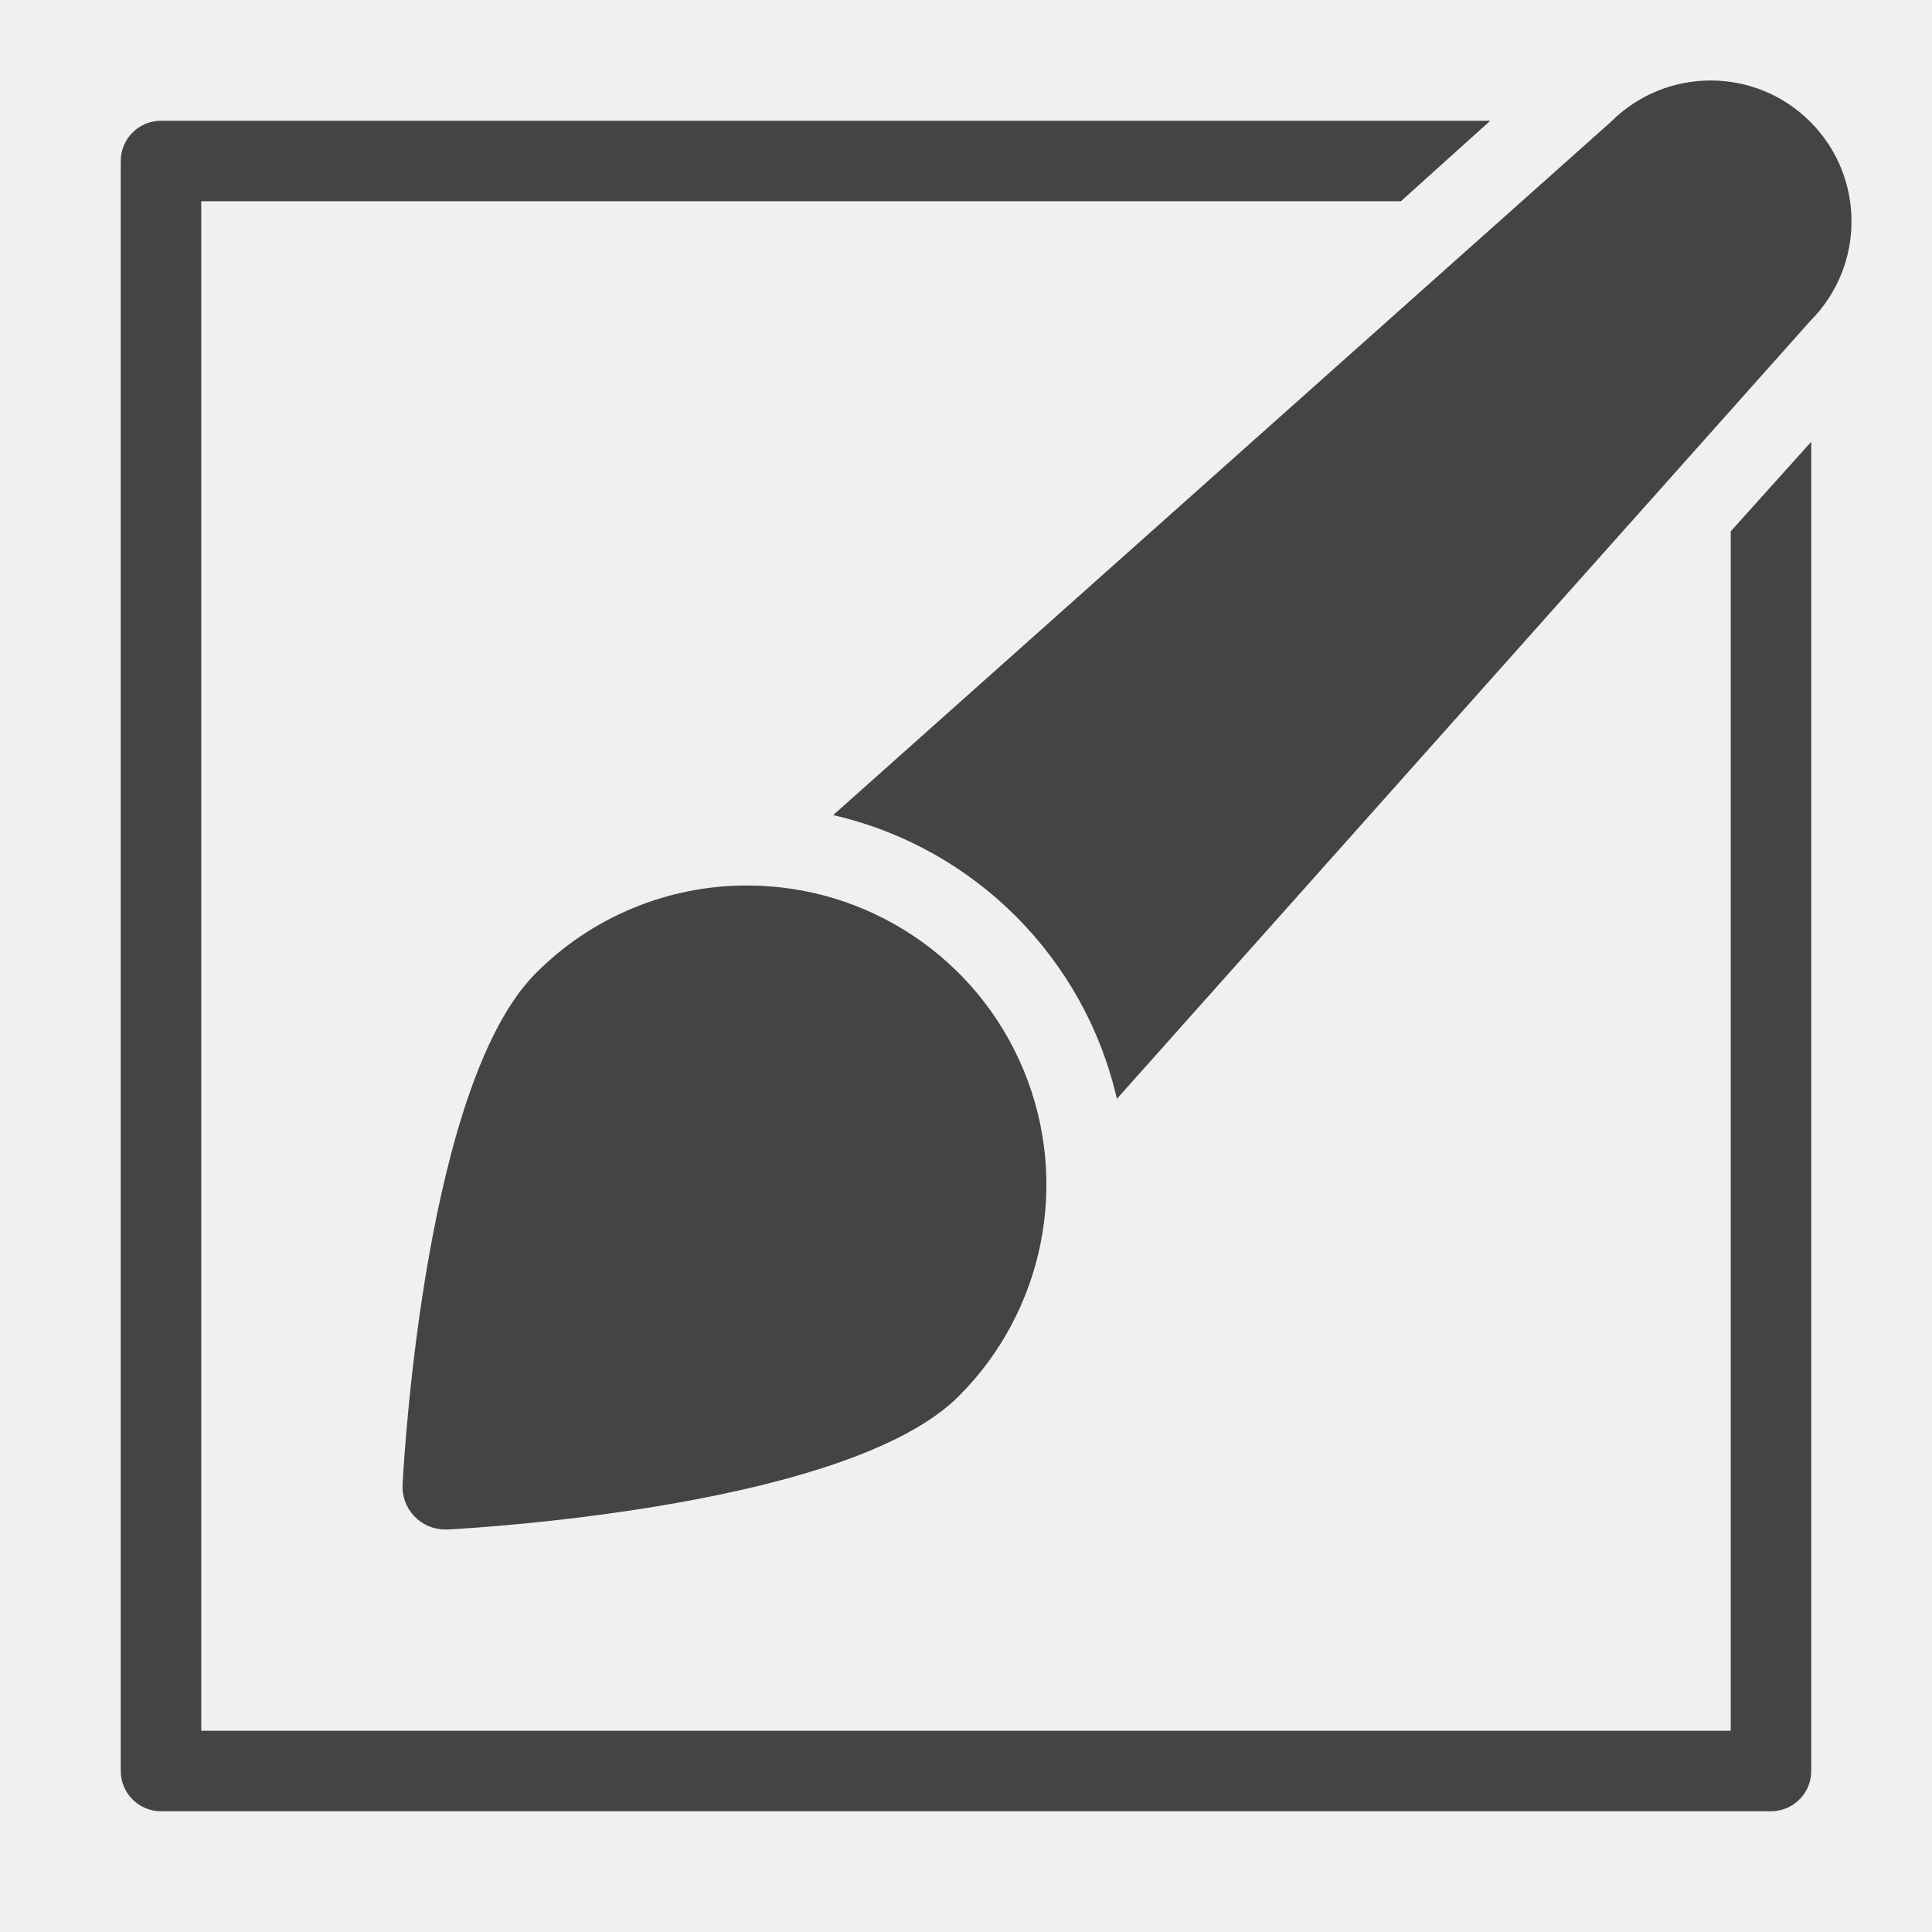
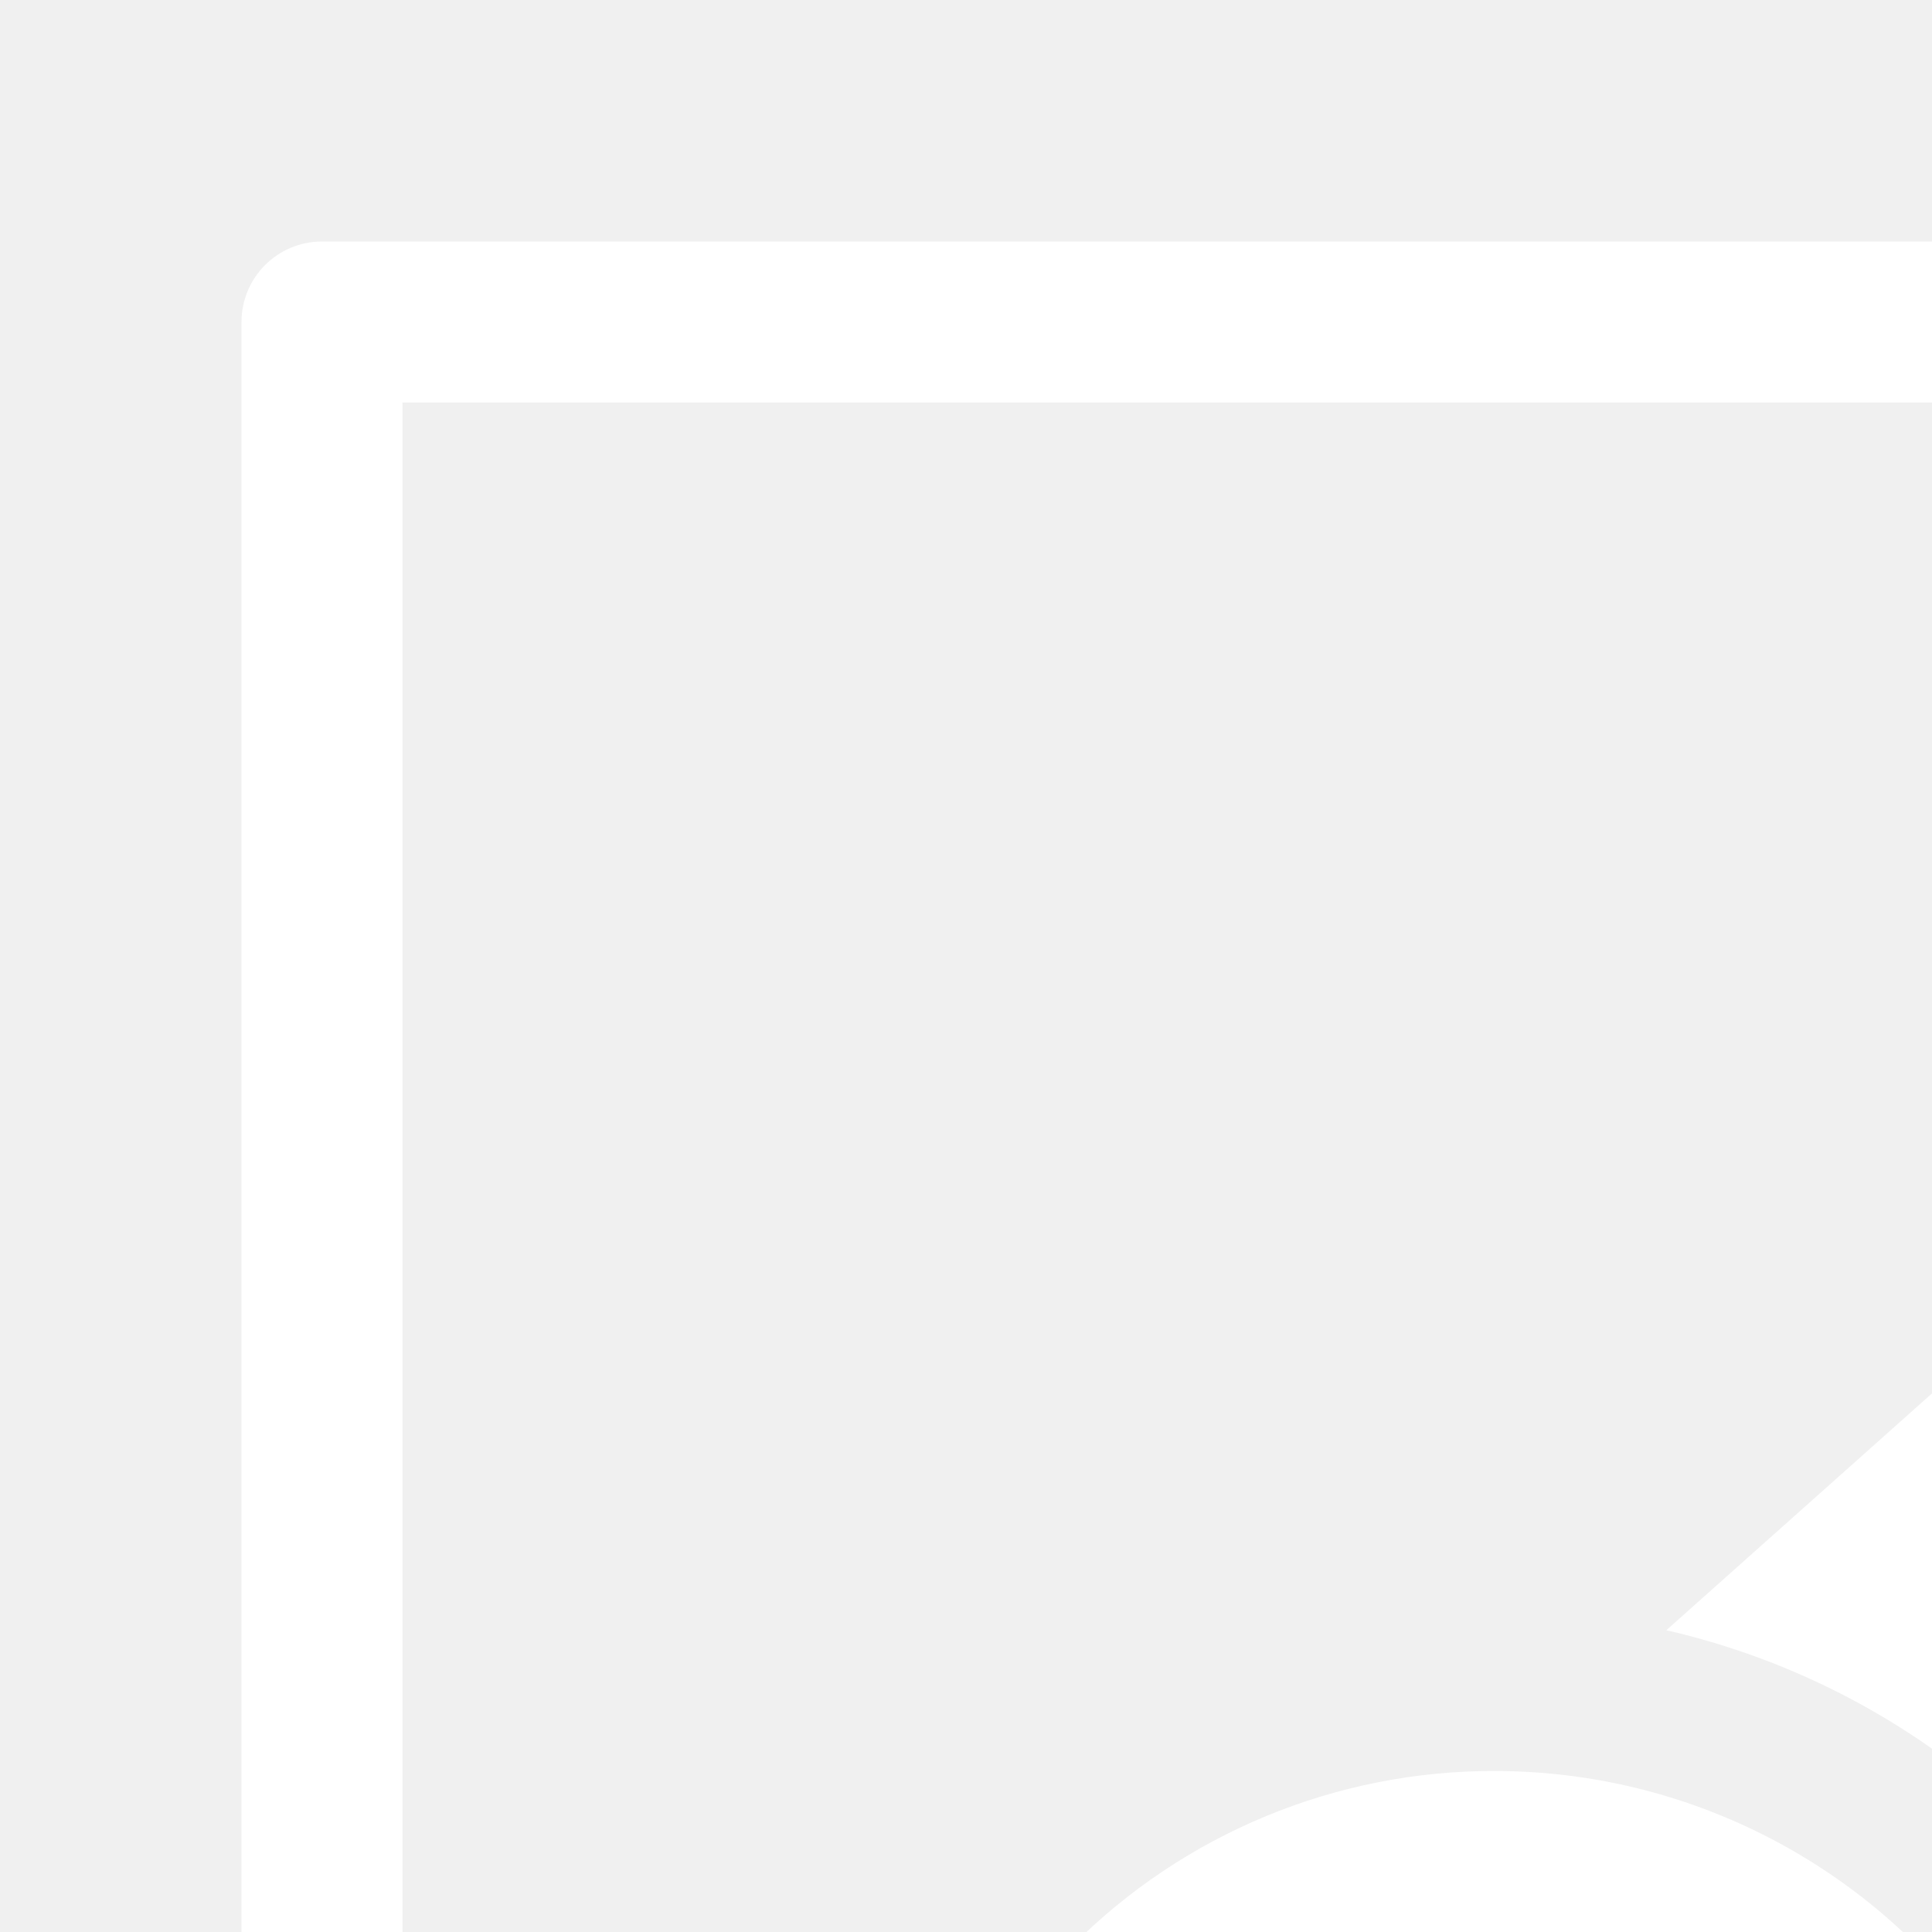
- <svg xmlns="http://www.w3.org/2000/svg" x="0px" y="0px" viewBox="0 0 48 48" width="48" height="48">
-   <g class="nc-icon-wrapper" fill="#444444">
-     <path d="M44.975,3.025a3.5,3.5,0,0,0-4.95,0L20.7,20.251A9.393,9.393,0,0,1,27.749,27.3L44.975,7.975A3.5,3.5,0,0,0,44.975,3.025Z" fill="#444444" data-color="color-2" />
-     <path d="M18.569,22a7.383,7.383,0,0,0-5.255,2.177c-2.7,2.7-3.257,11.688-3.312,12.7A1.061,1.061,0,0,0,11.062,38a.552.552,0,0,0,.058,0c1.016-.055,10.007-.615,12.7-3.312A7.432,7.432,0,0,0,18.569,22Z" fill="#444444" data-color="color-2" />
-     <path d="M43,13.2V43H5V5H34.805l2.22-2H4A1,1,0,0,0,3,4V44a1,1,0,0,0,1,1H44a1,1,0,0,0,1-1V10.975Z" fill="#444444" />
+ <svg xmlns="http://www.w3.org/2000/svg" x="0px" y="0px" viewBox="0 0 24 24" width="24" height="24">
+   <g class="nc-icon-wrapper" fill="#ffffff">
+     <path d="M44.975,3.025a3.5,3.5,0,0,0-4.95,0L20.7,20.251A9.393,9.393,0,0,1,27.749,27.3L44.975,7.975A3.5,3.5,0,0,0,44.975,3.025Z" fill="#ffffff" data-color="color-2" />
+     <path d="M18.569,22a7.383,7.383,0,0,0-5.255,2.177c-2.7,2.7-3.257,11.688-3.312,12.7A1.061,1.061,0,0,0,11.062,38a.552.552,0,0,0,.058,0c1.016-.055,10.007-.615,12.7-3.312A7.432,7.432,0,0,0,18.569,22Z" fill="#ffffff" data-color="color-2" />
+     <path d="M43,13.2V43H5V5H34.805l2.22-2H4A1,1,0,0,0,3,4V44a1,1,0,0,0,1,1H44a1,1,0,0,0,1-1V10.975Z" fill="#ffffff" />
  </g>
</svg>
